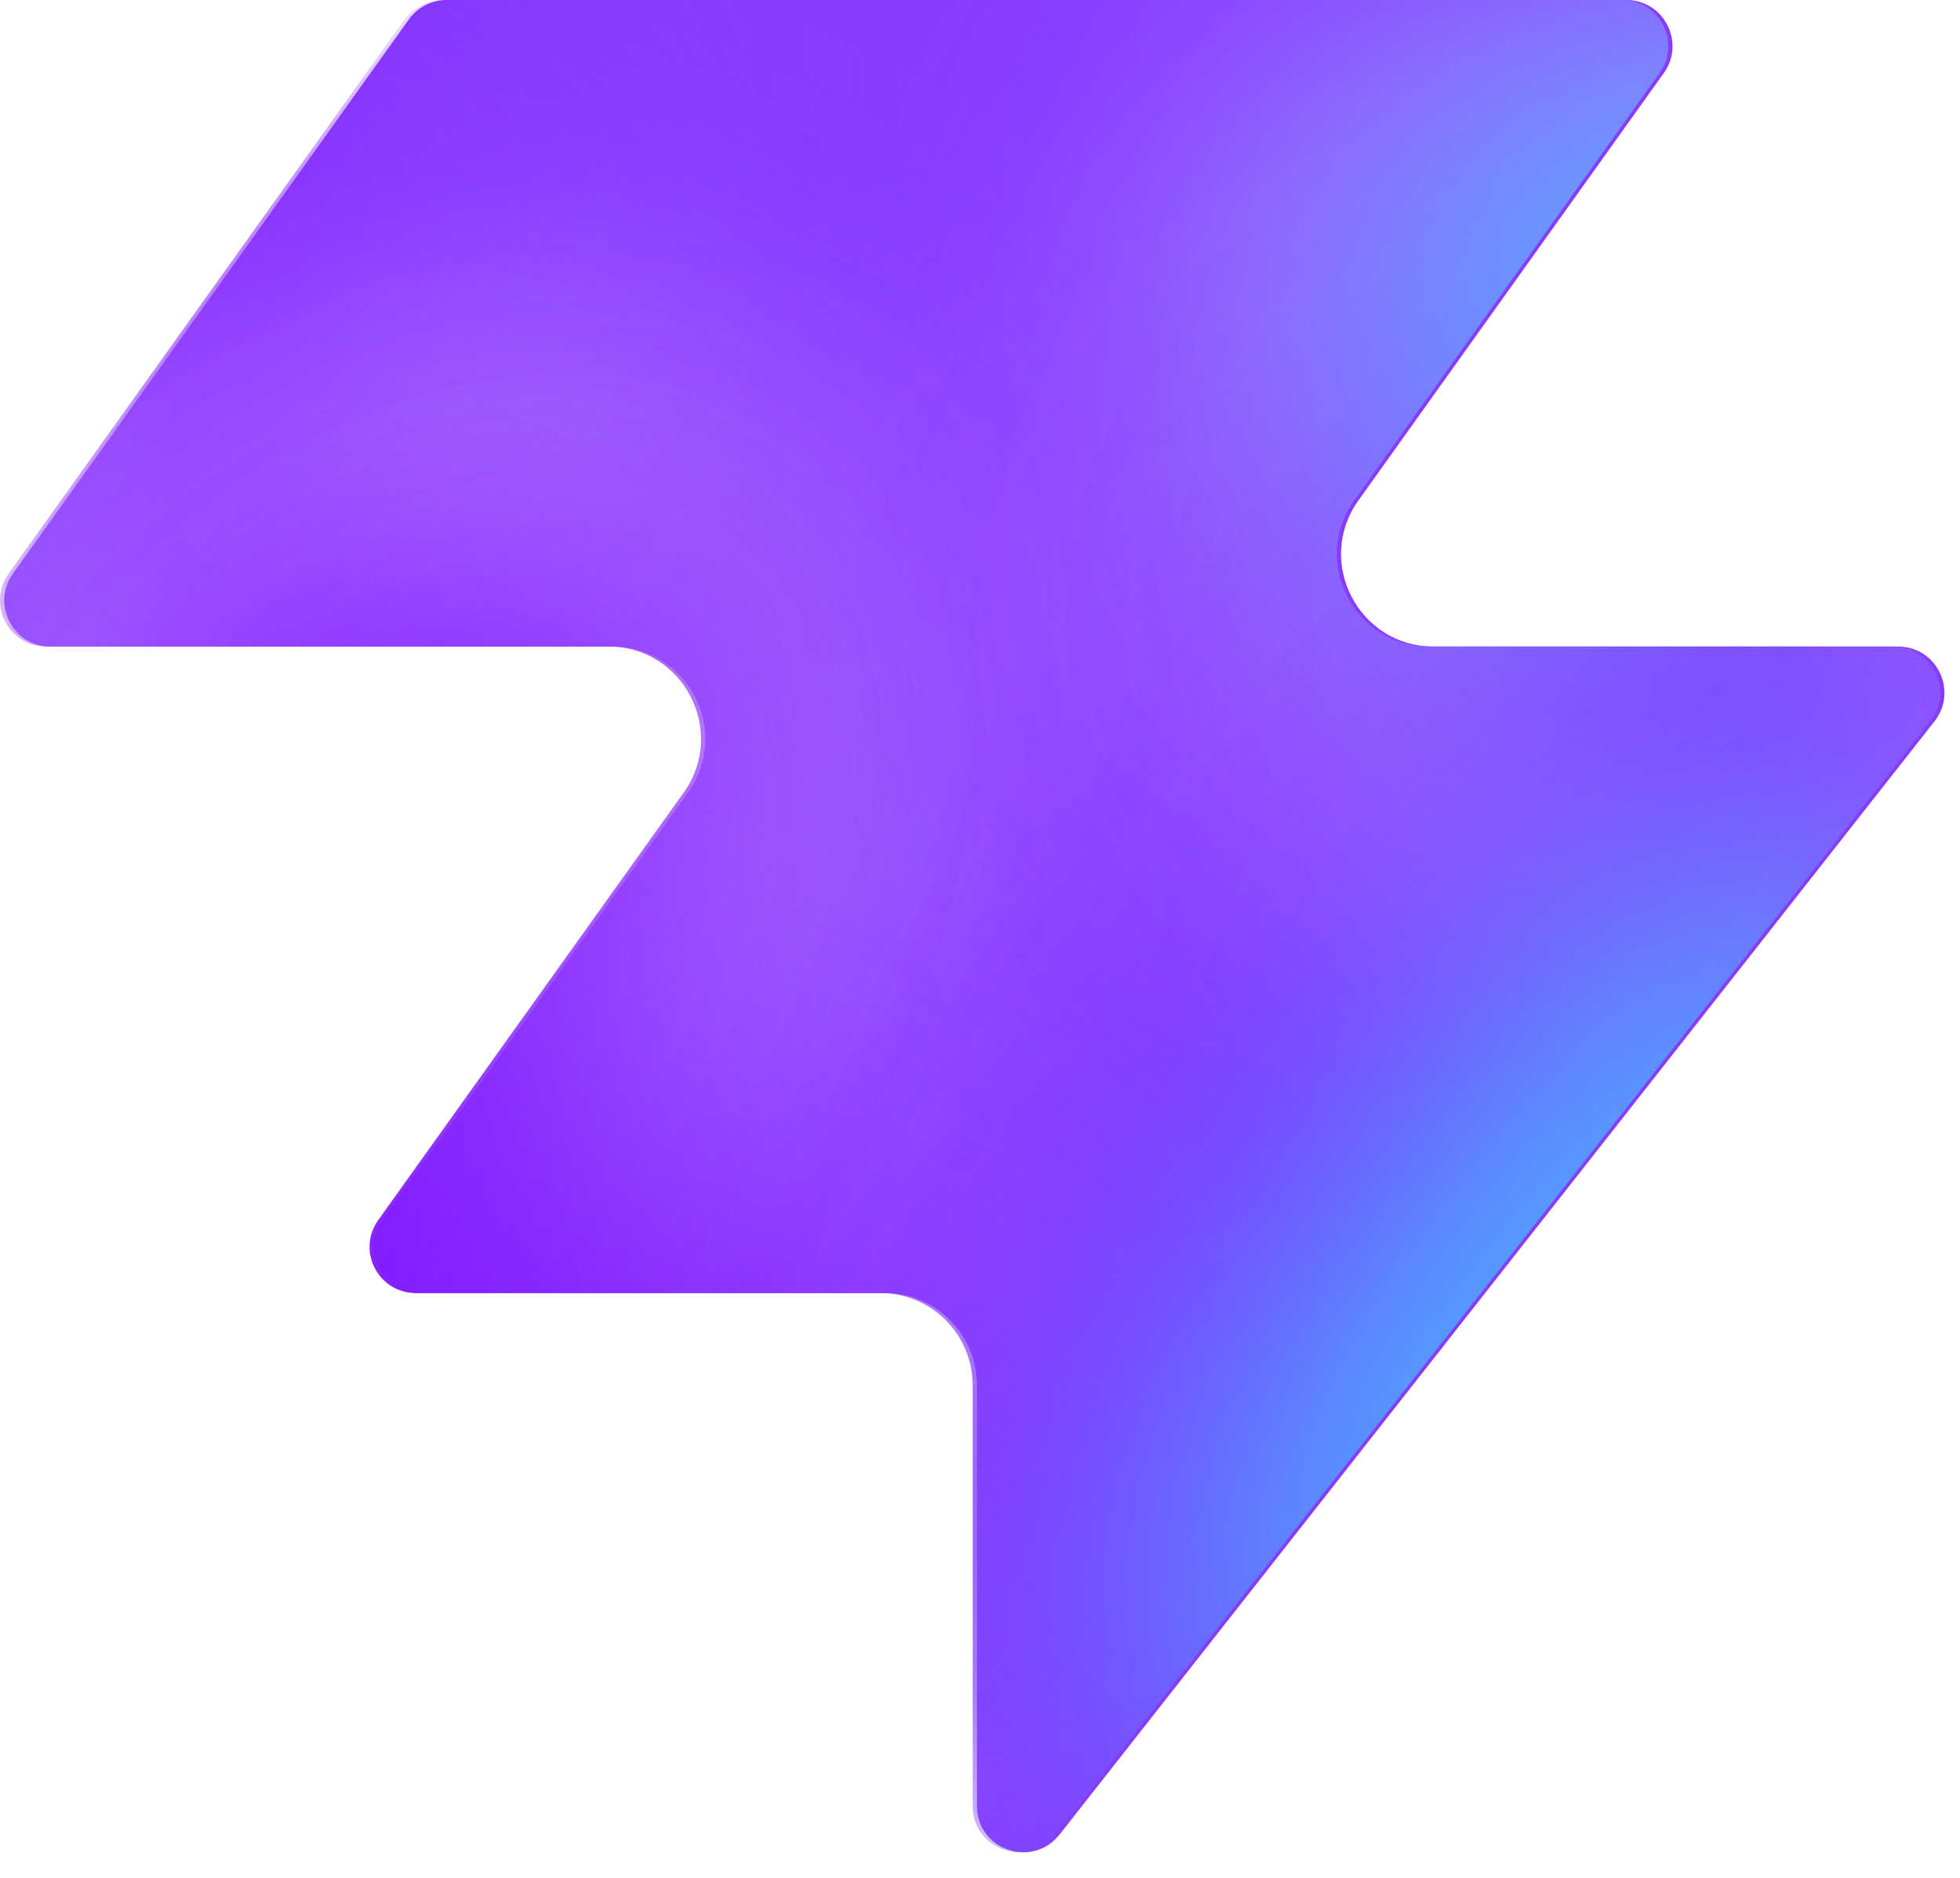
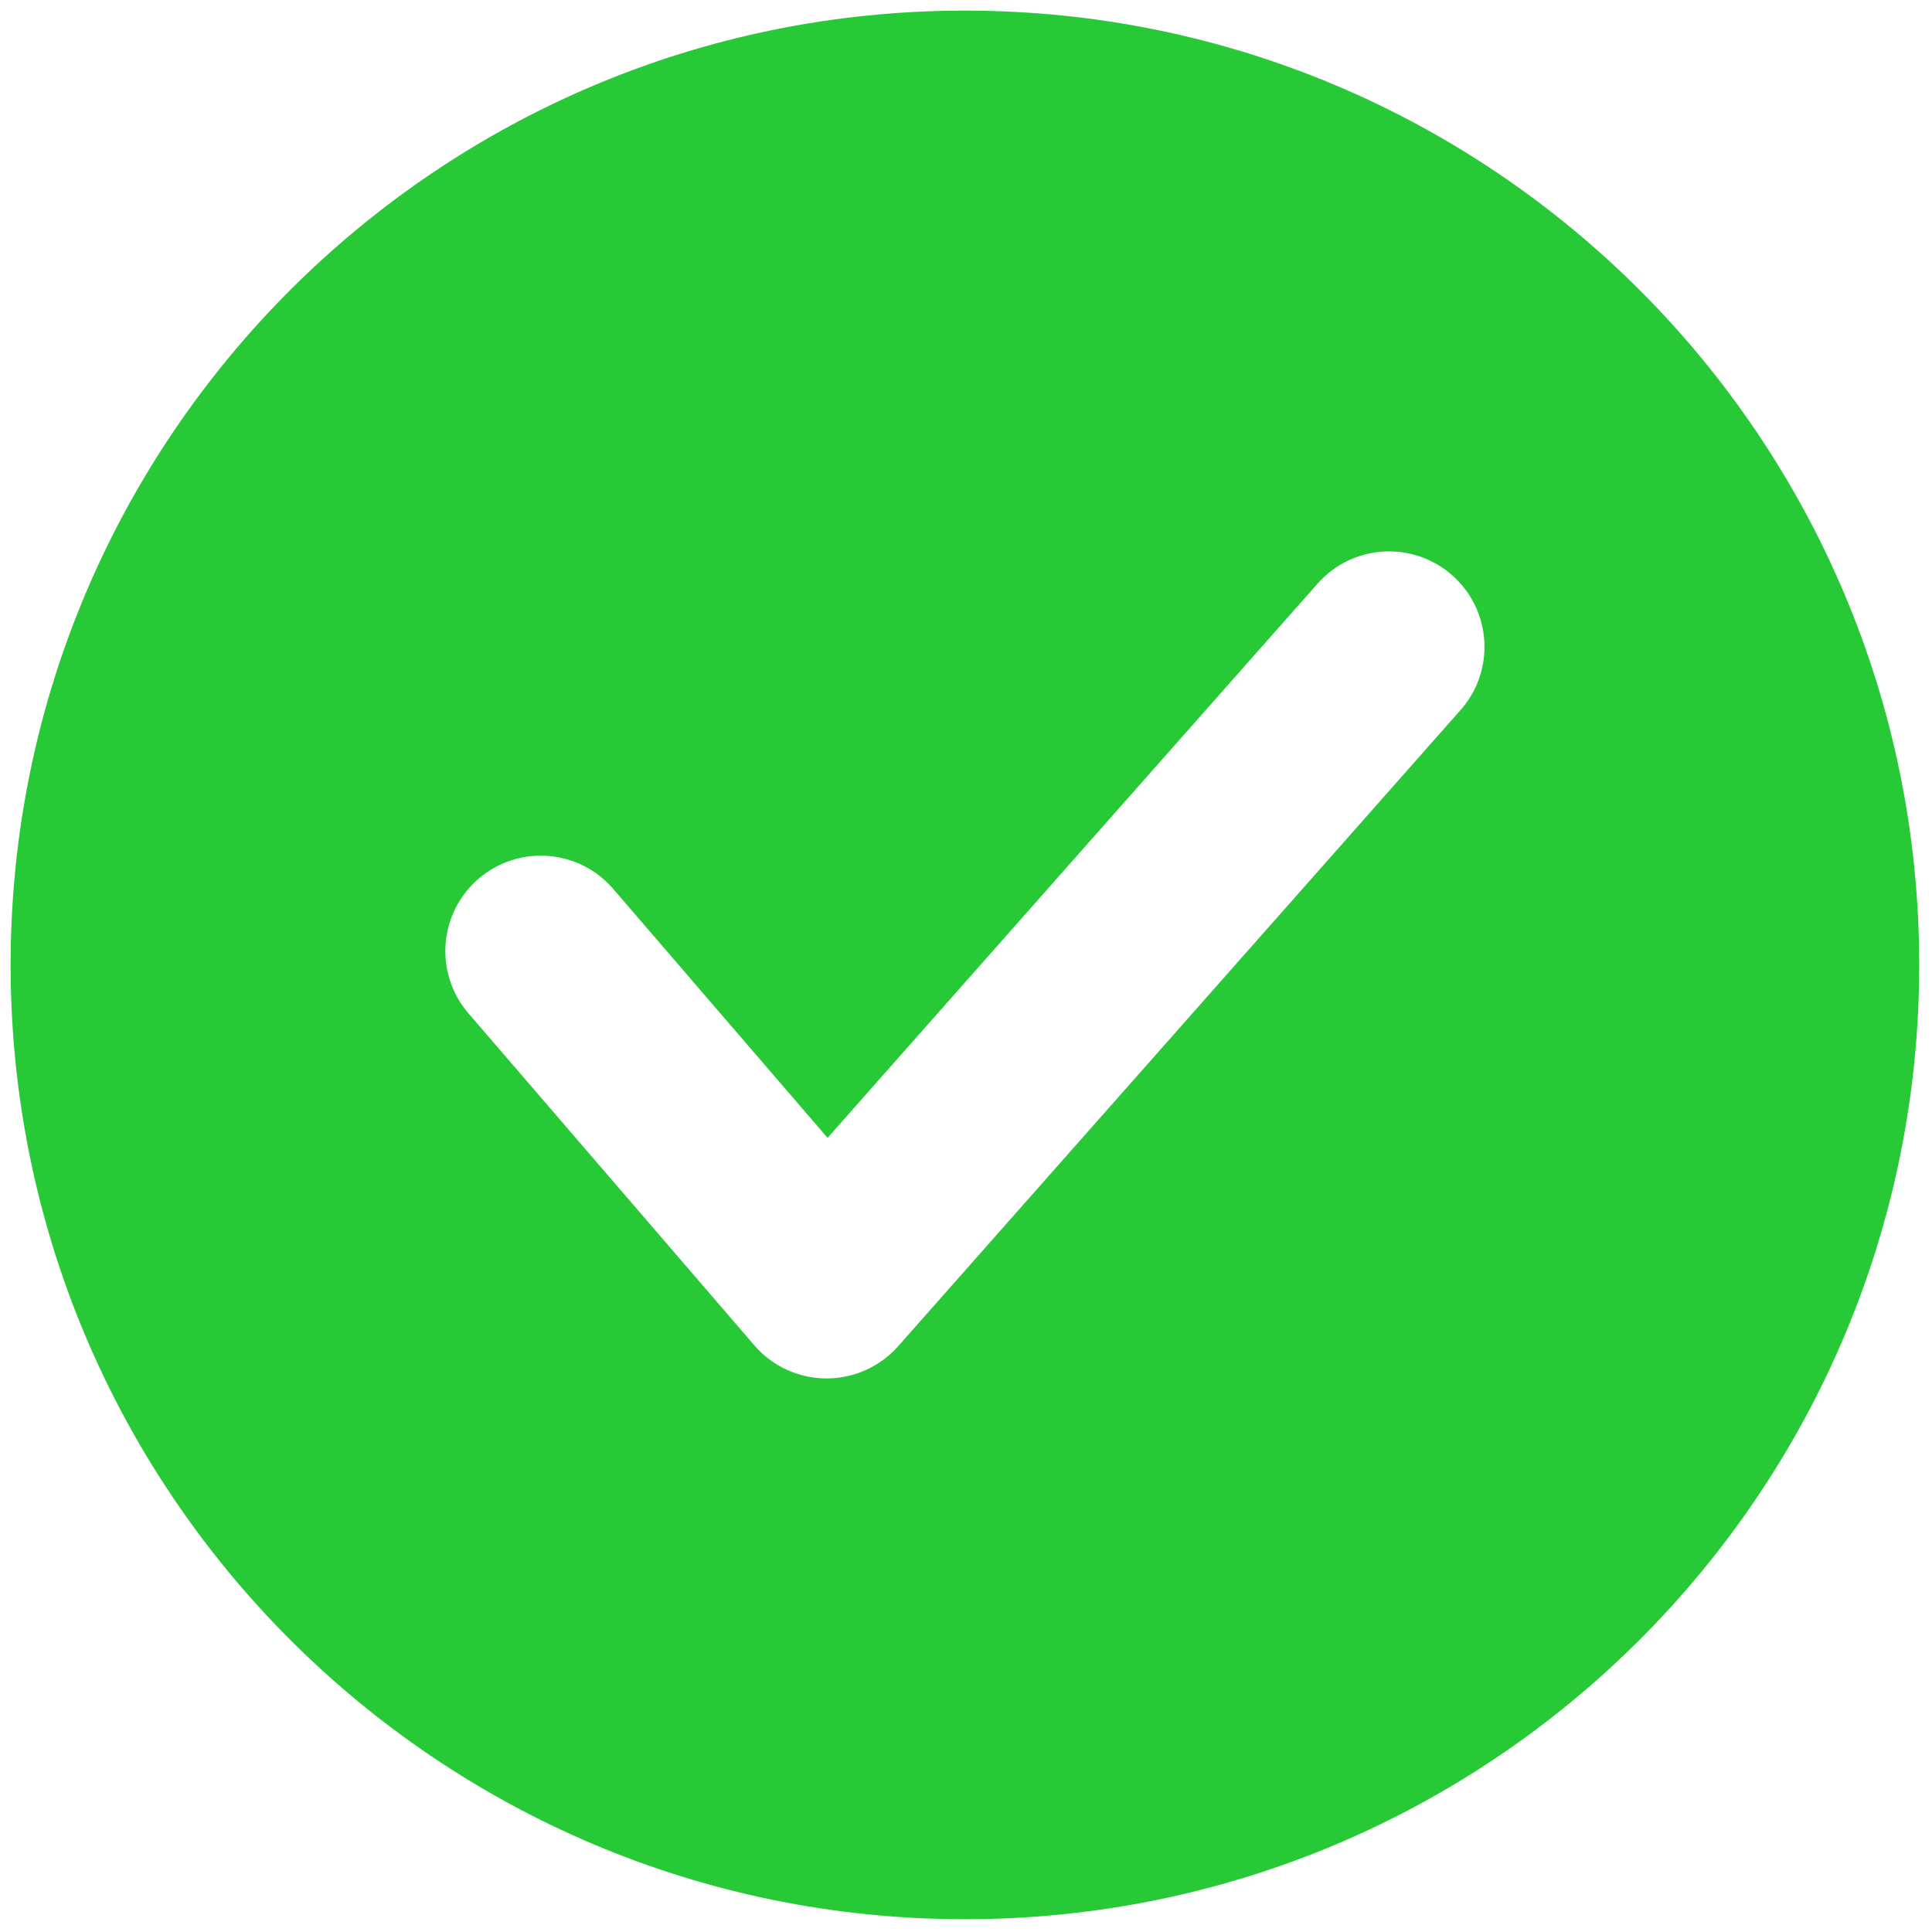
- <svg xmlns="http://www.w3.org/2000/svg" width="48" height="46" fill="none" viewBox="0 0 48 46">
-   <path fill="#863bff" d="M25.946 44.938c-.664.845-2.021.375-2.021-.698V33.937a2.26 2.26 0 0 0-2.262-2.262H10.287c-.92 0-1.456-1.04-.92-1.788l7.48-10.471c1.07-1.497 0-3.578-1.842-3.578H1.237c-.92 0-1.456-1.04-.92-1.788L10.013.474c.214-.297.556-.474.92-.474h28.894c.92 0 1.456 1.04.92 1.788l-7.48 10.471c-1.07 1.498 0 3.579 1.842 3.579h11.377c.943 0 1.473 1.088.89 1.83L25.947 44.94z" style="fill:#863bff;fill:color(display-p3 .525 .23 1);fill-opacity:1" />
-   <mask id="a" width="48" height="46" x="0" y="0" maskUnits="userSpaceOnUse" style="mask-type:alpha">
-     <path fill="#000" d="M25.842 44.938c-.664.844-2.021.375-2.021-.698V33.937a2.26 2.26 0 0 0-2.262-2.262H10.183c-.92 0-1.456-1.04-.92-1.788l7.48-10.471c1.07-1.498 0-3.579-1.842-3.579H1.133c-.92 0-1.456-1.04-.92-1.787L9.91.473c.214-.297.556-.474.92-.474h28.894c.92 0 1.456 1.04.92 1.788l-7.48 10.471c-1.07 1.498 0 3.578 1.842 3.578h11.377c.943 0 1.473 1.088.89 1.832L25.843 44.94z" style="fill:#000;fill-opacity:1" />
-   </mask>
-   <g mask="url(#a)">
-     <g filter="url(#b)">
-       <ellipse cx="5.508" cy="14.704" fill="#ede6ff" rx="5.508" ry="14.704" style="fill:#ede6ff;fill:color(display-p3 .927 .903 1);fill-opacity:1" transform="matrix(.00324 1 1 -.00324 -4.47 31.516)" />
-     </g>
-     <g filter="url(#c)">
-       <ellipse cx="10.399" cy="29.851" fill="#ede6ff" rx="10.399" ry="29.851" style="fill:#ede6ff;fill:color(display-p3 .927 .903 1);fill-opacity:1" transform="matrix(.00324 1 1 -.00324 -39.328 7.883)" />
-     </g>
-     <g filter="url(#d)">
-       <ellipse cx="5.508" cy="30.487" fill="#7e14ff" rx="5.508" ry="30.487" style="fill:#7e14ff;fill:color(display-p3 .492 .077 1);fill-opacity:1" transform="rotate(89.814 -25.913 -14.639)scale(1 -1)" />
-     </g>
-     <g filter="url(#e)">
-       <ellipse cx="5.508" cy="30.599" fill="#7e14ff" rx="5.508" ry="30.599" style="fill:#7e14ff;fill:color(display-p3 .492 .077 1);fill-opacity:1" transform="rotate(89.814 -32.644 -3.334)scale(1 -1)" />
-     </g>
-     <g filter="url(#f)">
-       <ellipse cx="5.508" cy="30.599" fill="#7e14ff" rx="5.508" ry="30.599" style="fill:#7e14ff;fill:color(display-p3 .492 .077 1);fill-opacity:1" transform="matrix(.00324 1 1 -.00324 -34.34 30.47)" />
-     </g>
-     <g filter="url(#g)">
-       <ellipse cx="14.072" cy="22.078" fill="#ede6ff" rx="14.072" ry="22.078" style="fill:#ede6ff;fill:color(display-p3 .927 .903 1);fill-opacity:1" transform="rotate(93.35 24.506 48.493)scale(-1 1)" />
-     </g>
-     <g filter="url(#h)">
-       <ellipse cx="3.47" cy="21.501" fill="#7e14ff" rx="3.47" ry="21.501" style="fill:#7e14ff;fill:color(display-p3 .492 .077 1);fill-opacity:1" transform="rotate(89.009 28.708 47.59)scale(-1 1)" />
-     </g>
-     <g filter="url(#i)">
-       <ellipse cx="3.47" cy="21.501" fill="#7e14ff" rx="3.47" ry="21.501" style="fill:#7e14ff;fill:color(display-p3 .492 .077 1);fill-opacity:1" transform="rotate(89.009 28.708 47.59)scale(-1 1)" />
-     </g>
-     <g filter="url(#j)">
-       <ellipse cx=".387" cy="8.972" fill="#7e14ff" rx="4.407" ry="29.108" style="fill:#7e14ff;fill:color(display-p3 .492 .077 1);fill-opacity:1" transform="rotate(39.51 .387 8.972)" />
-     </g>
-     <g filter="url(#k)">
-       <ellipse cx="47.523" cy="-6.092" fill="#7e14ff" rx="4.407" ry="29.108" style="fill:#7e14ff;fill:color(display-p3 .492 .077 1);fill-opacity:1" transform="rotate(37.892 47.523 -6.092)" />
-     </g>
-     <g filter="url(#l)">
-       <ellipse cx="41.412" cy="6.333" fill="#47bfff" rx="5.971" ry="9.665" style="fill:#47bfff;fill:color(display-p3 .28 .748 1);fill-opacity:1" transform="rotate(37.892 41.412 6.333)" />
-     </g>
-     <g filter="url(#m)">
-       <ellipse cx="-1.879" cy="38.332" fill="#7e14ff" rx="4.407" ry="29.108" style="fill:#7e14ff;fill:color(display-p3 .492 .077 1);fill-opacity:1" transform="rotate(37.892 -1.88 38.332)" />
-     </g>
-     <g filter="url(#n)">
-       <ellipse cx="-1.879" cy="38.332" fill="#7e14ff" rx="4.407" ry="29.108" style="fill:#7e14ff;fill:color(display-p3 .492 .077 1);fill-opacity:1" transform="rotate(37.892 -1.88 38.332)" />
-     </g>
-     <g filter="url(#o)">
-       <ellipse cx="35.651" cy="29.907" fill="#7e14ff" rx="4.407" ry="29.108" style="fill:#7e14ff;fill:color(display-p3 .492 .077 1);fill-opacity:1" transform="rotate(37.892 35.651 29.907)" />
-     </g>
-     <g filter="url(#p)">
-       <ellipse cx="38.418" cy="32.4" fill="#47bfff" rx="5.971" ry="15.297" style="fill:#47bfff;fill:color(display-p3 .28 .748 1);fill-opacity:1" transform="rotate(37.892 38.418 32.4)" />
-     </g>
+ <svg xmlns="http://www.w3.org/2000/svg" version="1.1" width="256" height="256" viewBox="0 0 256 256" xml:space="preserve">
+   <g style="stroke: none; stroke-width: 0; stroke-dasharray: none; stroke-linecap: butt; stroke-linejoin: miter; stroke-miterlimit: 10; fill: none; fill-rule: nonzero; opacity: 1;" transform="translate(1.406593 1.406593) scale(2.81 2.81)">
+     <circle cx="45" cy="45" r="45" style="stroke: none; stroke-width: 1; stroke-dasharray: none; stroke-linecap: butt; stroke-linejoin: miter; stroke-miterlimit: 10; fill: rgb(40,201,55); fill-rule: nonzero; opacity: 1;" transform="  matrix(1 0 0 1 0 0) " />
+     <path d="M 38.478 64.5 c -0.01 0 -0.02 0 -0.029 0 c -1.3 -0.009 -2.533 -0.579 -3.381 -1.563 L 21.59 47.284 c -1.622 -1.883 -1.41 -4.725 0.474 -6.347 c 1.884 -1.621 4.725 -1.409 6.347 0.474 l 10.112 11.744 L 61.629 27.02 c 1.645 -1.862 4.489 -2.037 6.352 -0.391 c 1.862 1.646 2.037 4.49 0.391 6.352 l -26.521 30 C 40.995 63.947 39.767 64.5 38.478 64.5 z" style="stroke: none; stroke-width: 1; stroke-dasharray: none; stroke-linecap: butt; stroke-linejoin: miter; stroke-miterlimit: 10; fill: rgb(255,255,255); fill-rule: nonzero; opacity: 1;" transform=" matrix(1 0 0 1 0 0) " stroke-linecap="round" />
  </g>
-   <defs>
-     <filter id="b" width="60.045" height="41.654" x="-19.77" y="16.149" color-interpolation-filters="sRGB" filterUnits="userSpaceOnUse">
-       <feFlood flood-opacity="0" result="BackgroundImageFix" />
-       <feBlend in="SourceGraphic" in2="BackgroundImageFix" result="shape" />
-       <feGaussianBlur result="effect1_foregroundBlur_2002_17158" stdDeviation="7.659" />
-     </filter>
-     <filter id="c" width="90.34" height="51.437" x="-54.613" y="-7.533" color-interpolation-filters="sRGB" filterUnits="userSpaceOnUse">
-       <feFlood flood-opacity="0" result="BackgroundImageFix" />
-       <feBlend in="SourceGraphic" in2="BackgroundImageFix" result="shape" />
-       <feGaussianBlur result="effect1_foregroundBlur_2002_17158" stdDeviation="7.659" />
-     </filter>
-     <filter id="d" width="79.355" height="29.4" x="-49.64" y="2.03" color-interpolation-filters="sRGB" filterUnits="userSpaceOnUse">
-       <feFlood flood-opacity="0" result="BackgroundImageFix" />
-       <feBlend in="SourceGraphic" in2="BackgroundImageFix" result="shape" />
-       <feGaussianBlur result="effect1_foregroundBlur_2002_17158" stdDeviation="4.596" />
-     </filter>
-     <filter id="e" width="79.579" height="29.4" x="-45.045" y="20.029" color-interpolation-filters="sRGB" filterUnits="userSpaceOnUse">
-       <feFlood flood-opacity="0" result="BackgroundImageFix" />
-       <feBlend in="SourceGraphic" in2="BackgroundImageFix" result="shape" />
-       <feGaussianBlur result="effect1_foregroundBlur_2002_17158" stdDeviation="4.596" />
-     </filter>
-     <filter id="f" width="79.579" height="29.4" x="-43.513" y="21.178" color-interpolation-filters="sRGB" filterUnits="userSpaceOnUse">
-       <feFlood flood-opacity="0" result="BackgroundImageFix" />
-       <feBlend in="SourceGraphic" in2="BackgroundImageFix" result="shape" />
-       <feGaussianBlur result="effect1_foregroundBlur_2002_17158" stdDeviation="4.596" />
-     </filter>
-     <filter id="g" width="74.749" height="58.852" x="15.756" y="-17.901" color-interpolation-filters="sRGB" filterUnits="userSpaceOnUse">
-       <feFlood flood-opacity="0" result="BackgroundImageFix" />
-       <feBlend in="SourceGraphic" in2="BackgroundImageFix" result="shape" />
-       <feGaussianBlur result="effect1_foregroundBlur_2002_17158" stdDeviation="7.659" />
-     </filter>
-     <filter id="h" width="61.377" height="25.362" x="23.548" y="2.284" color-interpolation-filters="sRGB" filterUnits="userSpaceOnUse">
-       <feFlood flood-opacity="0" result="BackgroundImageFix" />
-       <feBlend in="SourceGraphic" in2="BackgroundImageFix" result="shape" />
-       <feGaussianBlur result="effect1_foregroundBlur_2002_17158" stdDeviation="4.596" />
-     </filter>
-     <filter id="i" width="61.377" height="25.362" x="23.548" y="2.284" color-interpolation-filters="sRGB" filterUnits="userSpaceOnUse">
-       <feFlood flood-opacity="0" result="BackgroundImageFix" />
-       <feBlend in="SourceGraphic" in2="BackgroundImageFix" result="shape" />
-       <feGaussianBlur result="effect1_foregroundBlur_2002_17158" stdDeviation="4.596" />
-     </filter>
-     <filter id="j" width="56.045" height="63.649" x="-27.636" y="-22.853" color-interpolation-filters="sRGB" filterUnits="userSpaceOnUse">
-       <feFlood flood-opacity="0" result="BackgroundImageFix" />
-       <feBlend in="SourceGraphic" in2="BackgroundImageFix" result="shape" />
-       <feGaussianBlur result="effect1_foregroundBlur_2002_17158" stdDeviation="4.596" />
-     </filter>
-     <filter id="k" width="54.814" height="64.646" x="20.116" y="-38.415" color-interpolation-filters="sRGB" filterUnits="userSpaceOnUse">
-       <feFlood flood-opacity="0" result="BackgroundImageFix" />
-       <feBlend in="SourceGraphic" in2="BackgroundImageFix" result="shape" />
-       <feGaussianBlur result="effect1_foregroundBlur_2002_17158" stdDeviation="4.596" />
-     </filter>
-     <filter id="l" width="33.541" height="35.313" x="24.641" y="-11.323" color-interpolation-filters="sRGB" filterUnits="userSpaceOnUse">
-       <feFlood flood-opacity="0" result="BackgroundImageFix" />
-       <feBlend in="SourceGraphic" in2="BackgroundImageFix" result="shape" />
-       <feGaussianBlur result="effect1_foregroundBlur_2002_17158" stdDeviation="4.596" />
-     </filter>
-     <filter id="m" width="54.814" height="64.646" x="-29.286" y="6.009" color-interpolation-filters="sRGB" filterUnits="userSpaceOnUse">
-       <feFlood flood-opacity="0" result="BackgroundImageFix" />
-       <feBlend in="SourceGraphic" in2="BackgroundImageFix" result="shape" />
-       <feGaussianBlur result="effect1_foregroundBlur_2002_17158" stdDeviation="4.596" />
-     </filter>
-     <filter id="n" width="54.814" height="64.646" x="-29.286" y="6.009" color-interpolation-filters="sRGB" filterUnits="userSpaceOnUse">
-       <feFlood flood-opacity="0" result="BackgroundImageFix" />
-       <feBlend in="SourceGraphic" in2="BackgroundImageFix" result="shape" />
-       <feGaussianBlur result="effect1_foregroundBlur_2002_17158" stdDeviation="4.596" />
-     </filter>
-     <filter id="o" width="54.814" height="64.646" x="8.244" y="-2.416" color-interpolation-filters="sRGB" filterUnits="userSpaceOnUse">
-       <feFlood flood-opacity="0" result="BackgroundImageFix" />
-       <feBlend in="SourceGraphic" in2="BackgroundImageFix" result="shape" />
-       <feGaussianBlur result="effect1_foregroundBlur_2002_17158" stdDeviation="4.596" />
-     </filter>
-     <filter id="p" width="39.409" height="43.623" x="18.713" y="10.588" color-interpolation-filters="sRGB" filterUnits="userSpaceOnUse">
-       <feFlood flood-opacity="0" result="BackgroundImageFix" />
-       <feBlend in="SourceGraphic" in2="BackgroundImageFix" result="shape" />
-       <feGaussianBlur result="effect1_foregroundBlur_2002_17158" stdDeviation="4.596" />
-     </filter>
-   </defs>
</svg>
